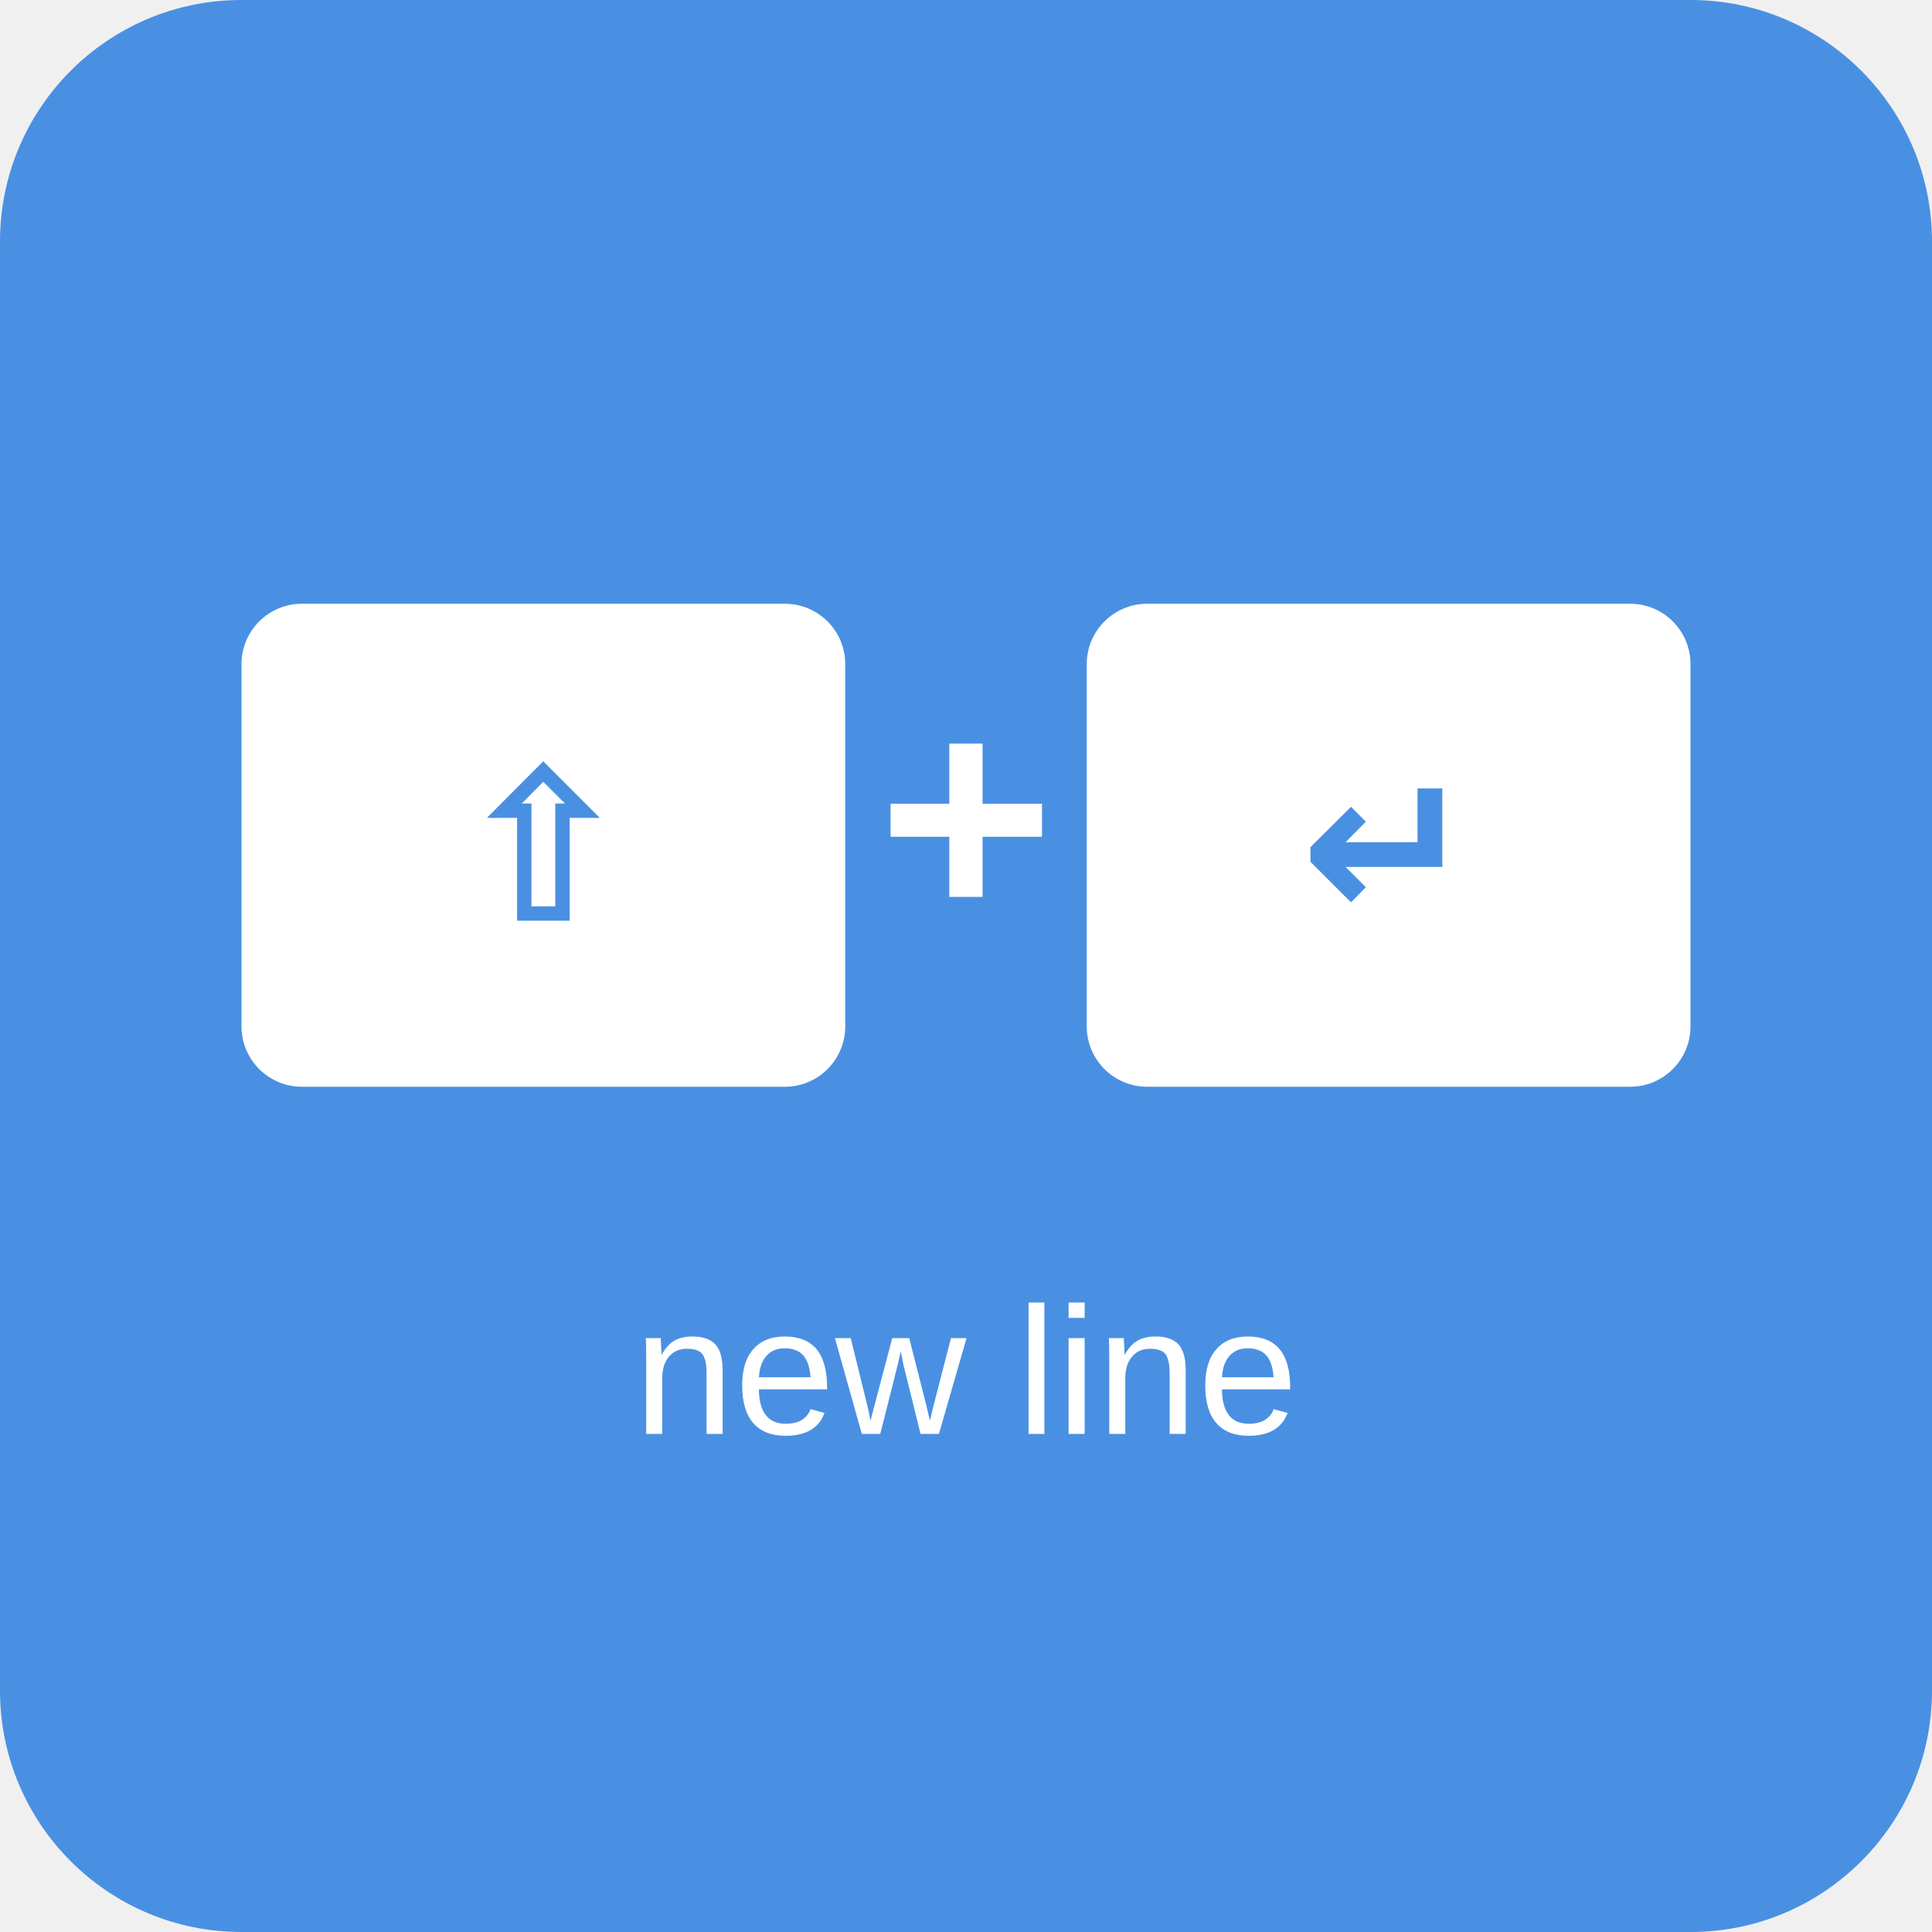
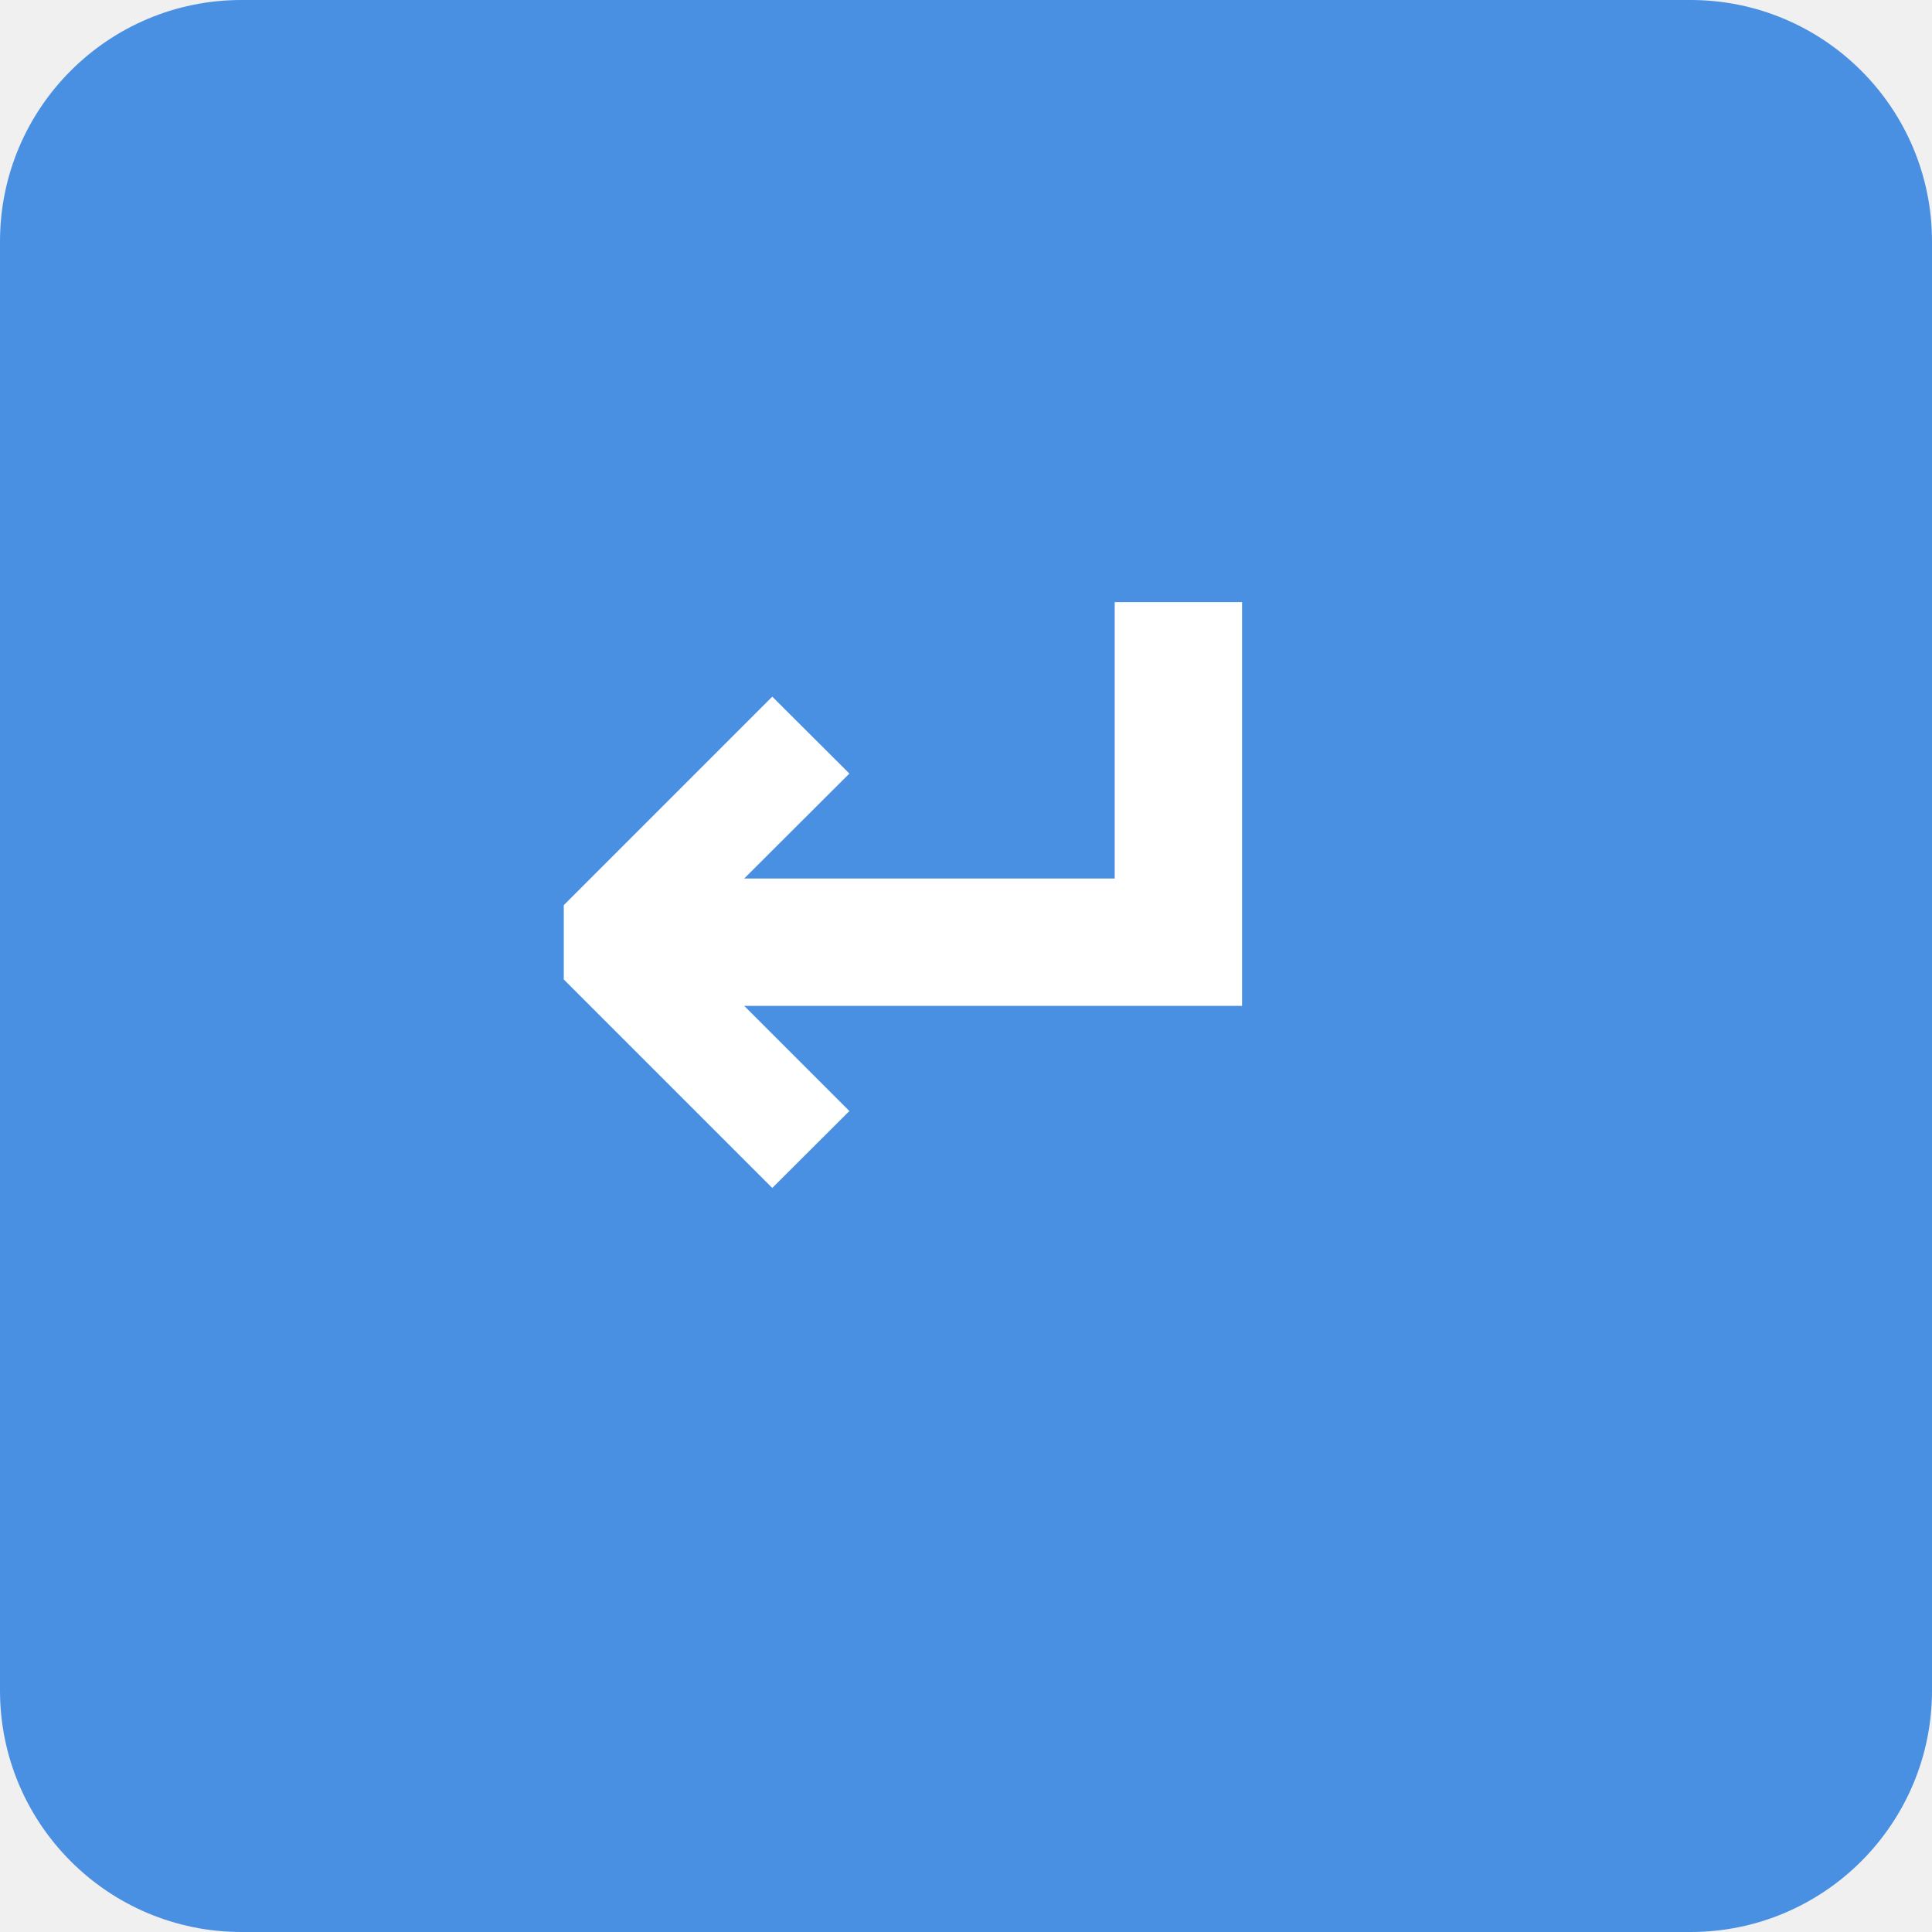
<svg xmlns="http://www.w3.org/2000/svg" width="128" height="128" viewBox="0 0 128 128">
  <rect width="128" height="128" fill="#4A90E2" rx="16" />
-   <rect x="16" y="40" width="40" height="32" fill="white" rx="4" />
-   <text x="36" y="61" font-family="Arial, sans-serif" font-size="14" font-weight="bold" fill="#4A90E2" text-anchor="middle">⇧</text>
-   <text x="64" y="61" font-family="Arial, sans-serif" font-size="20" font-weight="bold" fill="white" text-anchor="middle">+</text>
-   <rect x="72" y="40" width="40" height="32" fill="white" rx="4" />
-   <text x="92" y="61" font-family="Arial, sans-serif" font-size="14" font-weight="bold" fill="#4A90E2" text-anchor="middle">↵</text>
-   <text x="64" y="95" font-family="Arial, sans-serif" font-size="12" fill="white" text-anchor="middle" font-weight="500">new line</text>
+   <text x="64" y="85" font-family="Arial, sans-serif" font-size="72" font-weight="bold" fill="white" text-anchor="middle">↵</text>
</svg>
